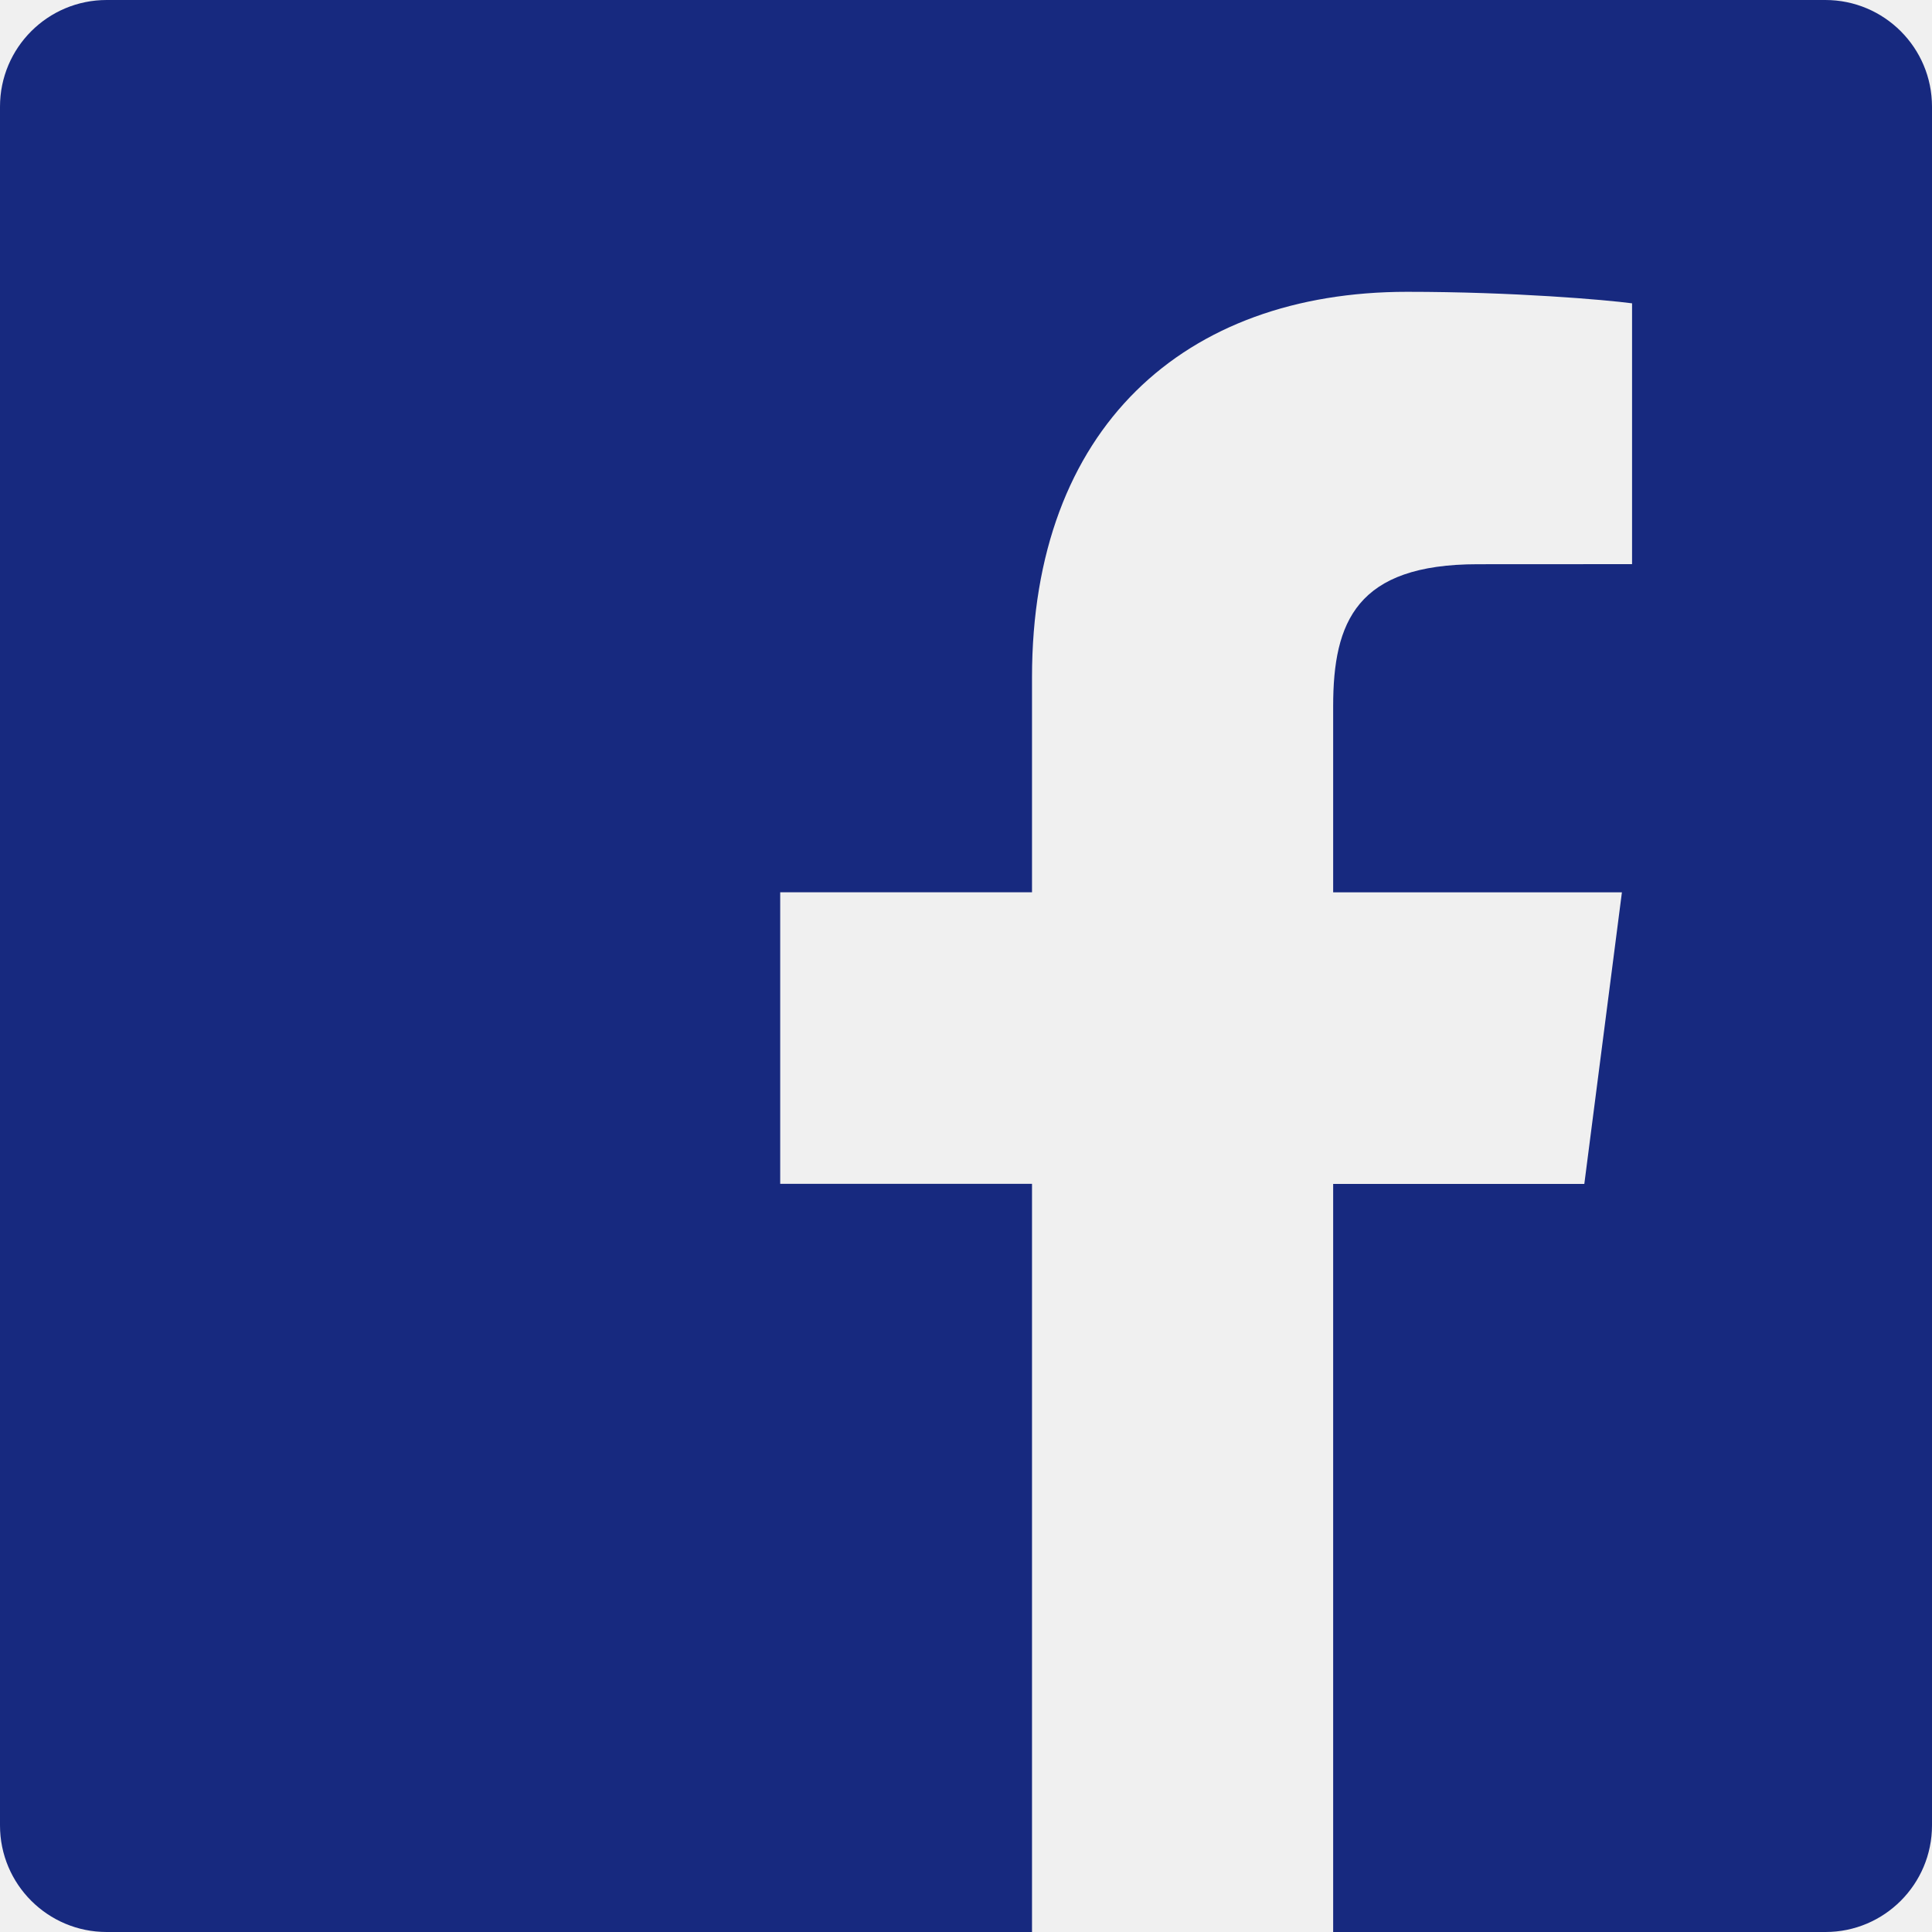
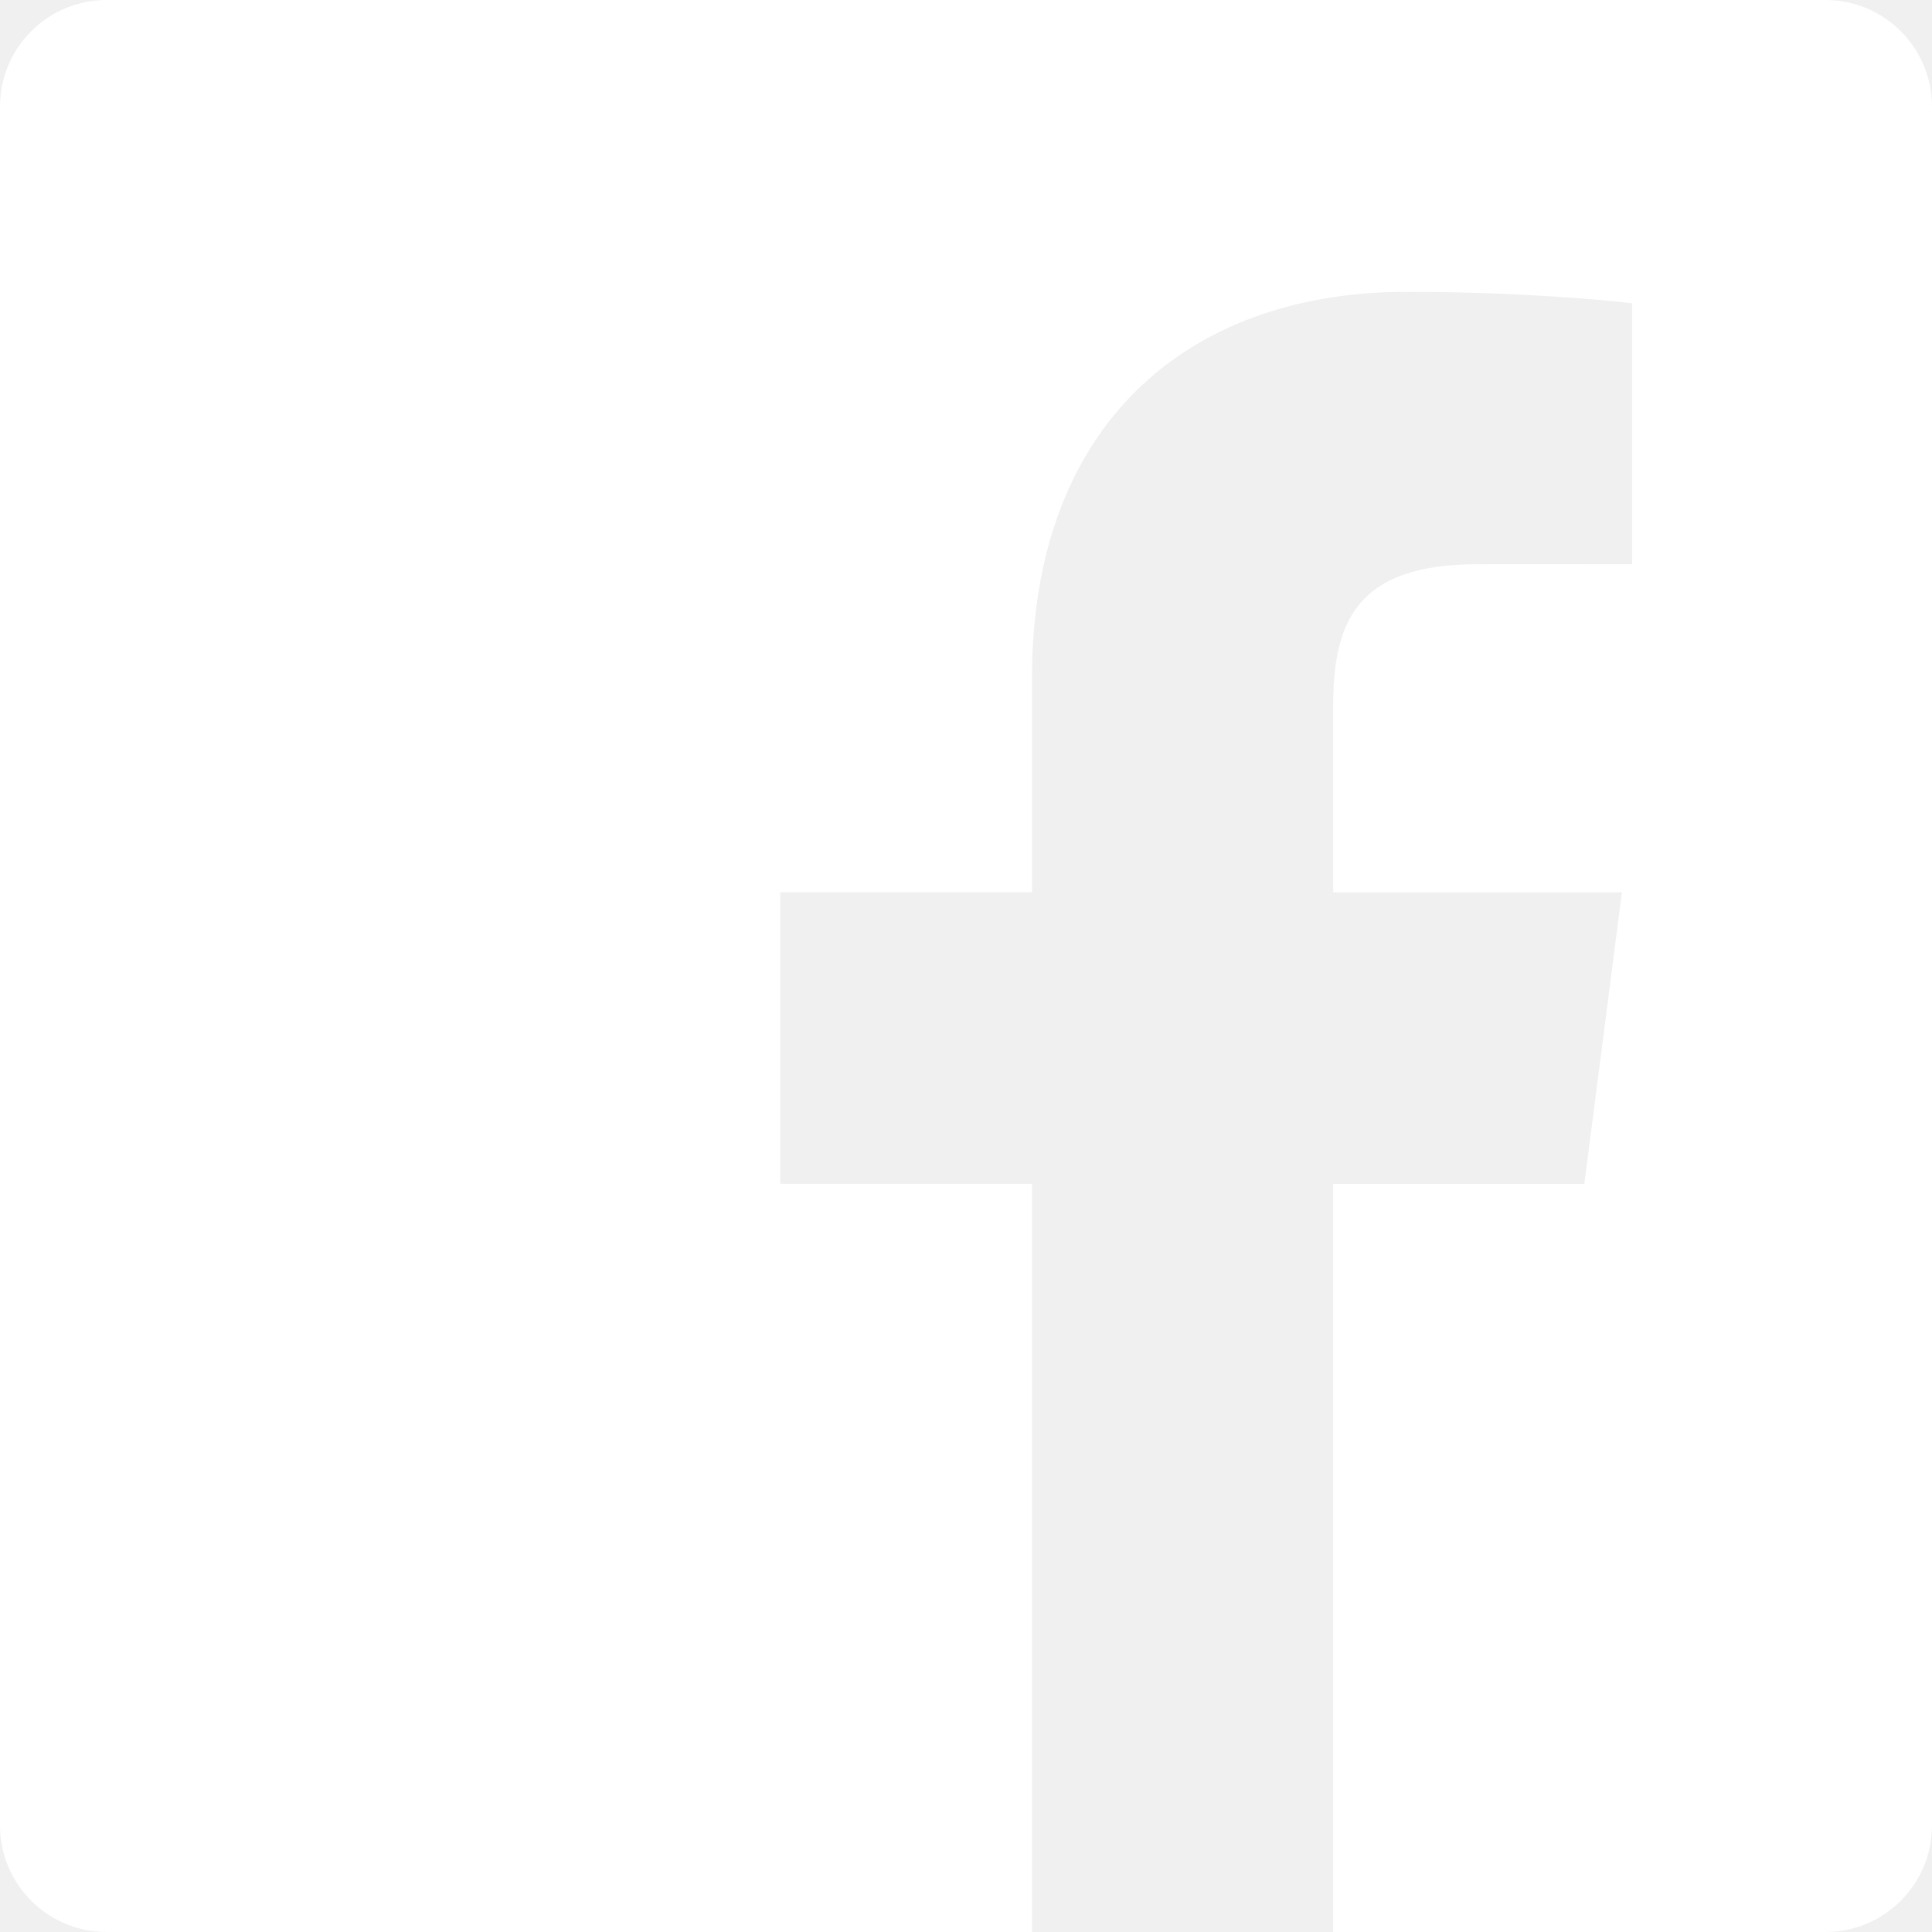
<svg xmlns="http://www.w3.org/2000/svg" width="24" height="24" viewBox="0 0 24 24" version="1.1" id="svg999">
  <defs id="defs1003" />
-   <path d="M22.675 0h-21.35c-.732 0-1.325.593-1.325 1.325v21.351c0 .731.593 1.324 1.325 1.324h11.495v-9.294h-3.128v-3.622h3.128v-2.671c0-3.1 1.893-4.788 4.659-4.788 1.325 0 2.463.099 2.795.143v3.24l-1.918.001c-1.504 0-1.795.715-1.795 1.763v2.313h3.587l-.467 3.622h-3.12v9.293h6.116c.73 0 1.323-.593 1.323-1.325v-21.35c0-.732-.593-1.325-1.325-1.325z" id="path997" style="fill:#17297f;fill-opacity:1;stroke:none" />
+   <path d="M22.675 0h-21.35c-.732 0-1.325.593-1.325 1.325v21.351c0 .731.593 1.324 1.325 1.324h11.495v-9.294h-3.128v-3.622h3.128v-2.671c0-3.1 1.893-4.788 4.659-4.788 1.325 0 2.463.099 2.795.143v3.24l-1.918.001c-1.504 0-1.795.715-1.795 1.763v2.313h3.587l-.467 3.622h-3.12v9.293h6.116c.73 0 1.323-.593 1.323-1.325v-21.35c0-.732-.593-1.325-1.325-1.325z" id="path997" style="fill:#ffffff;fill-opacity:1;stroke:none" />
</svg>
